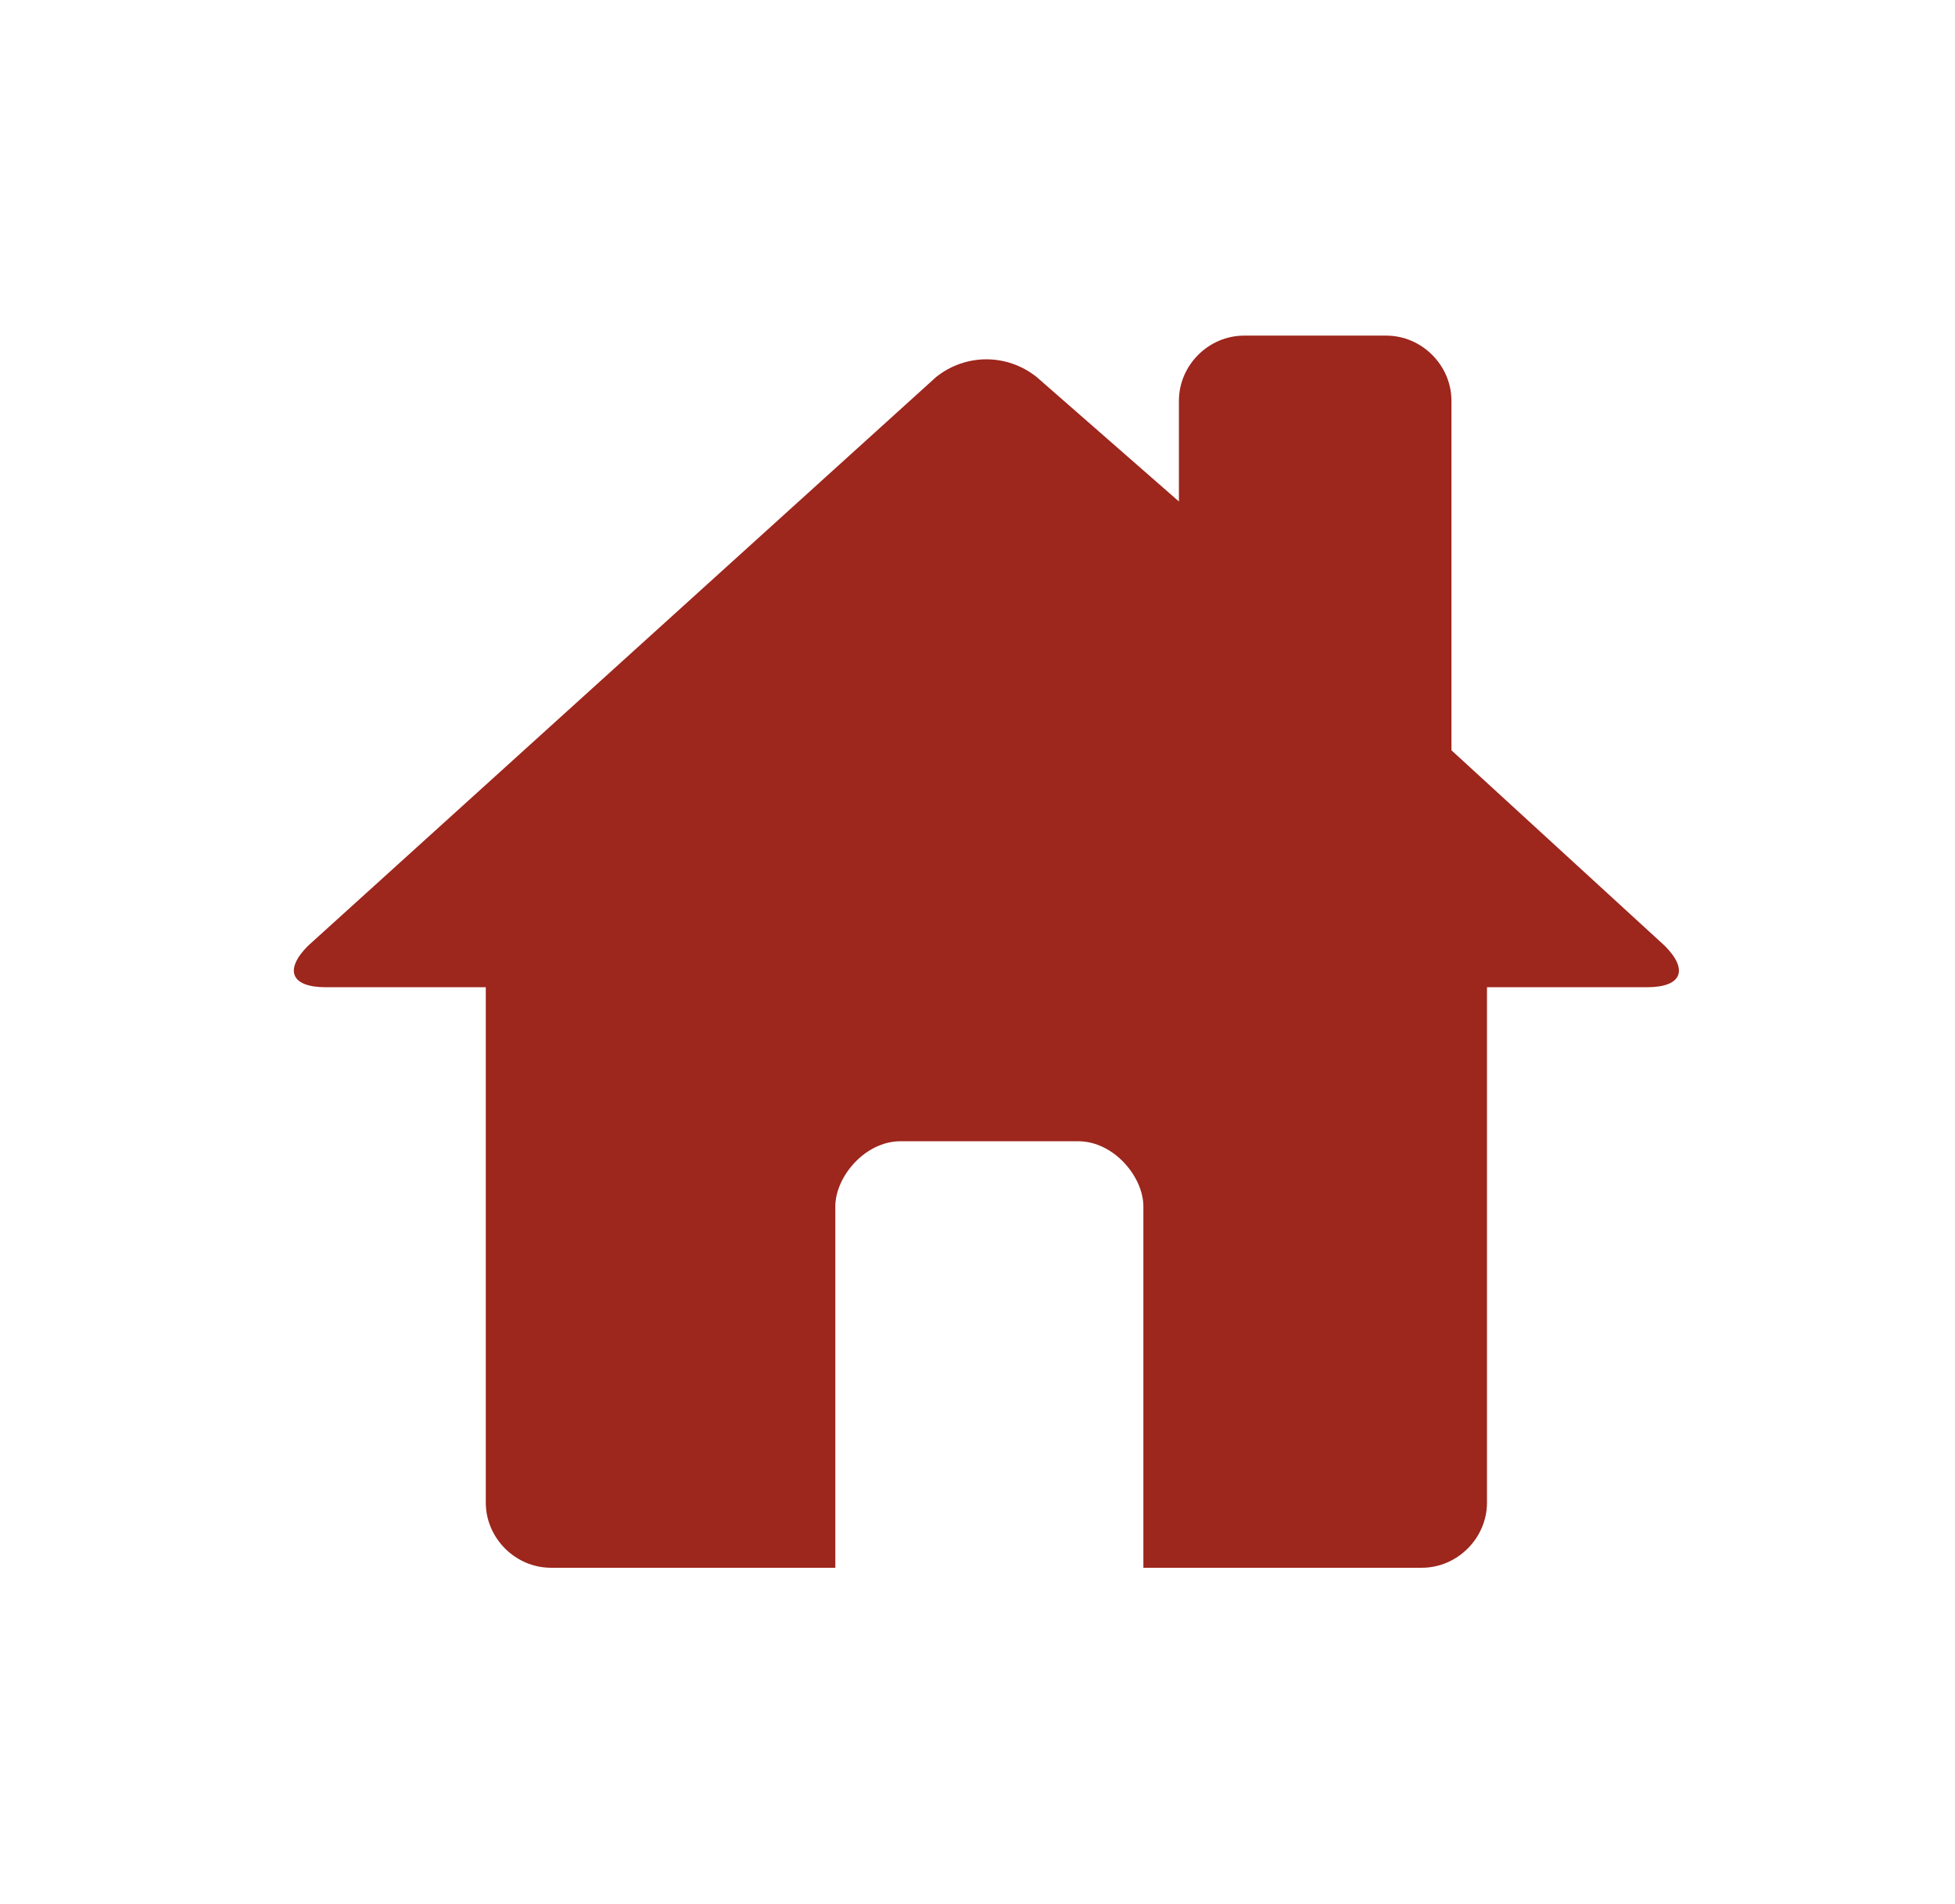
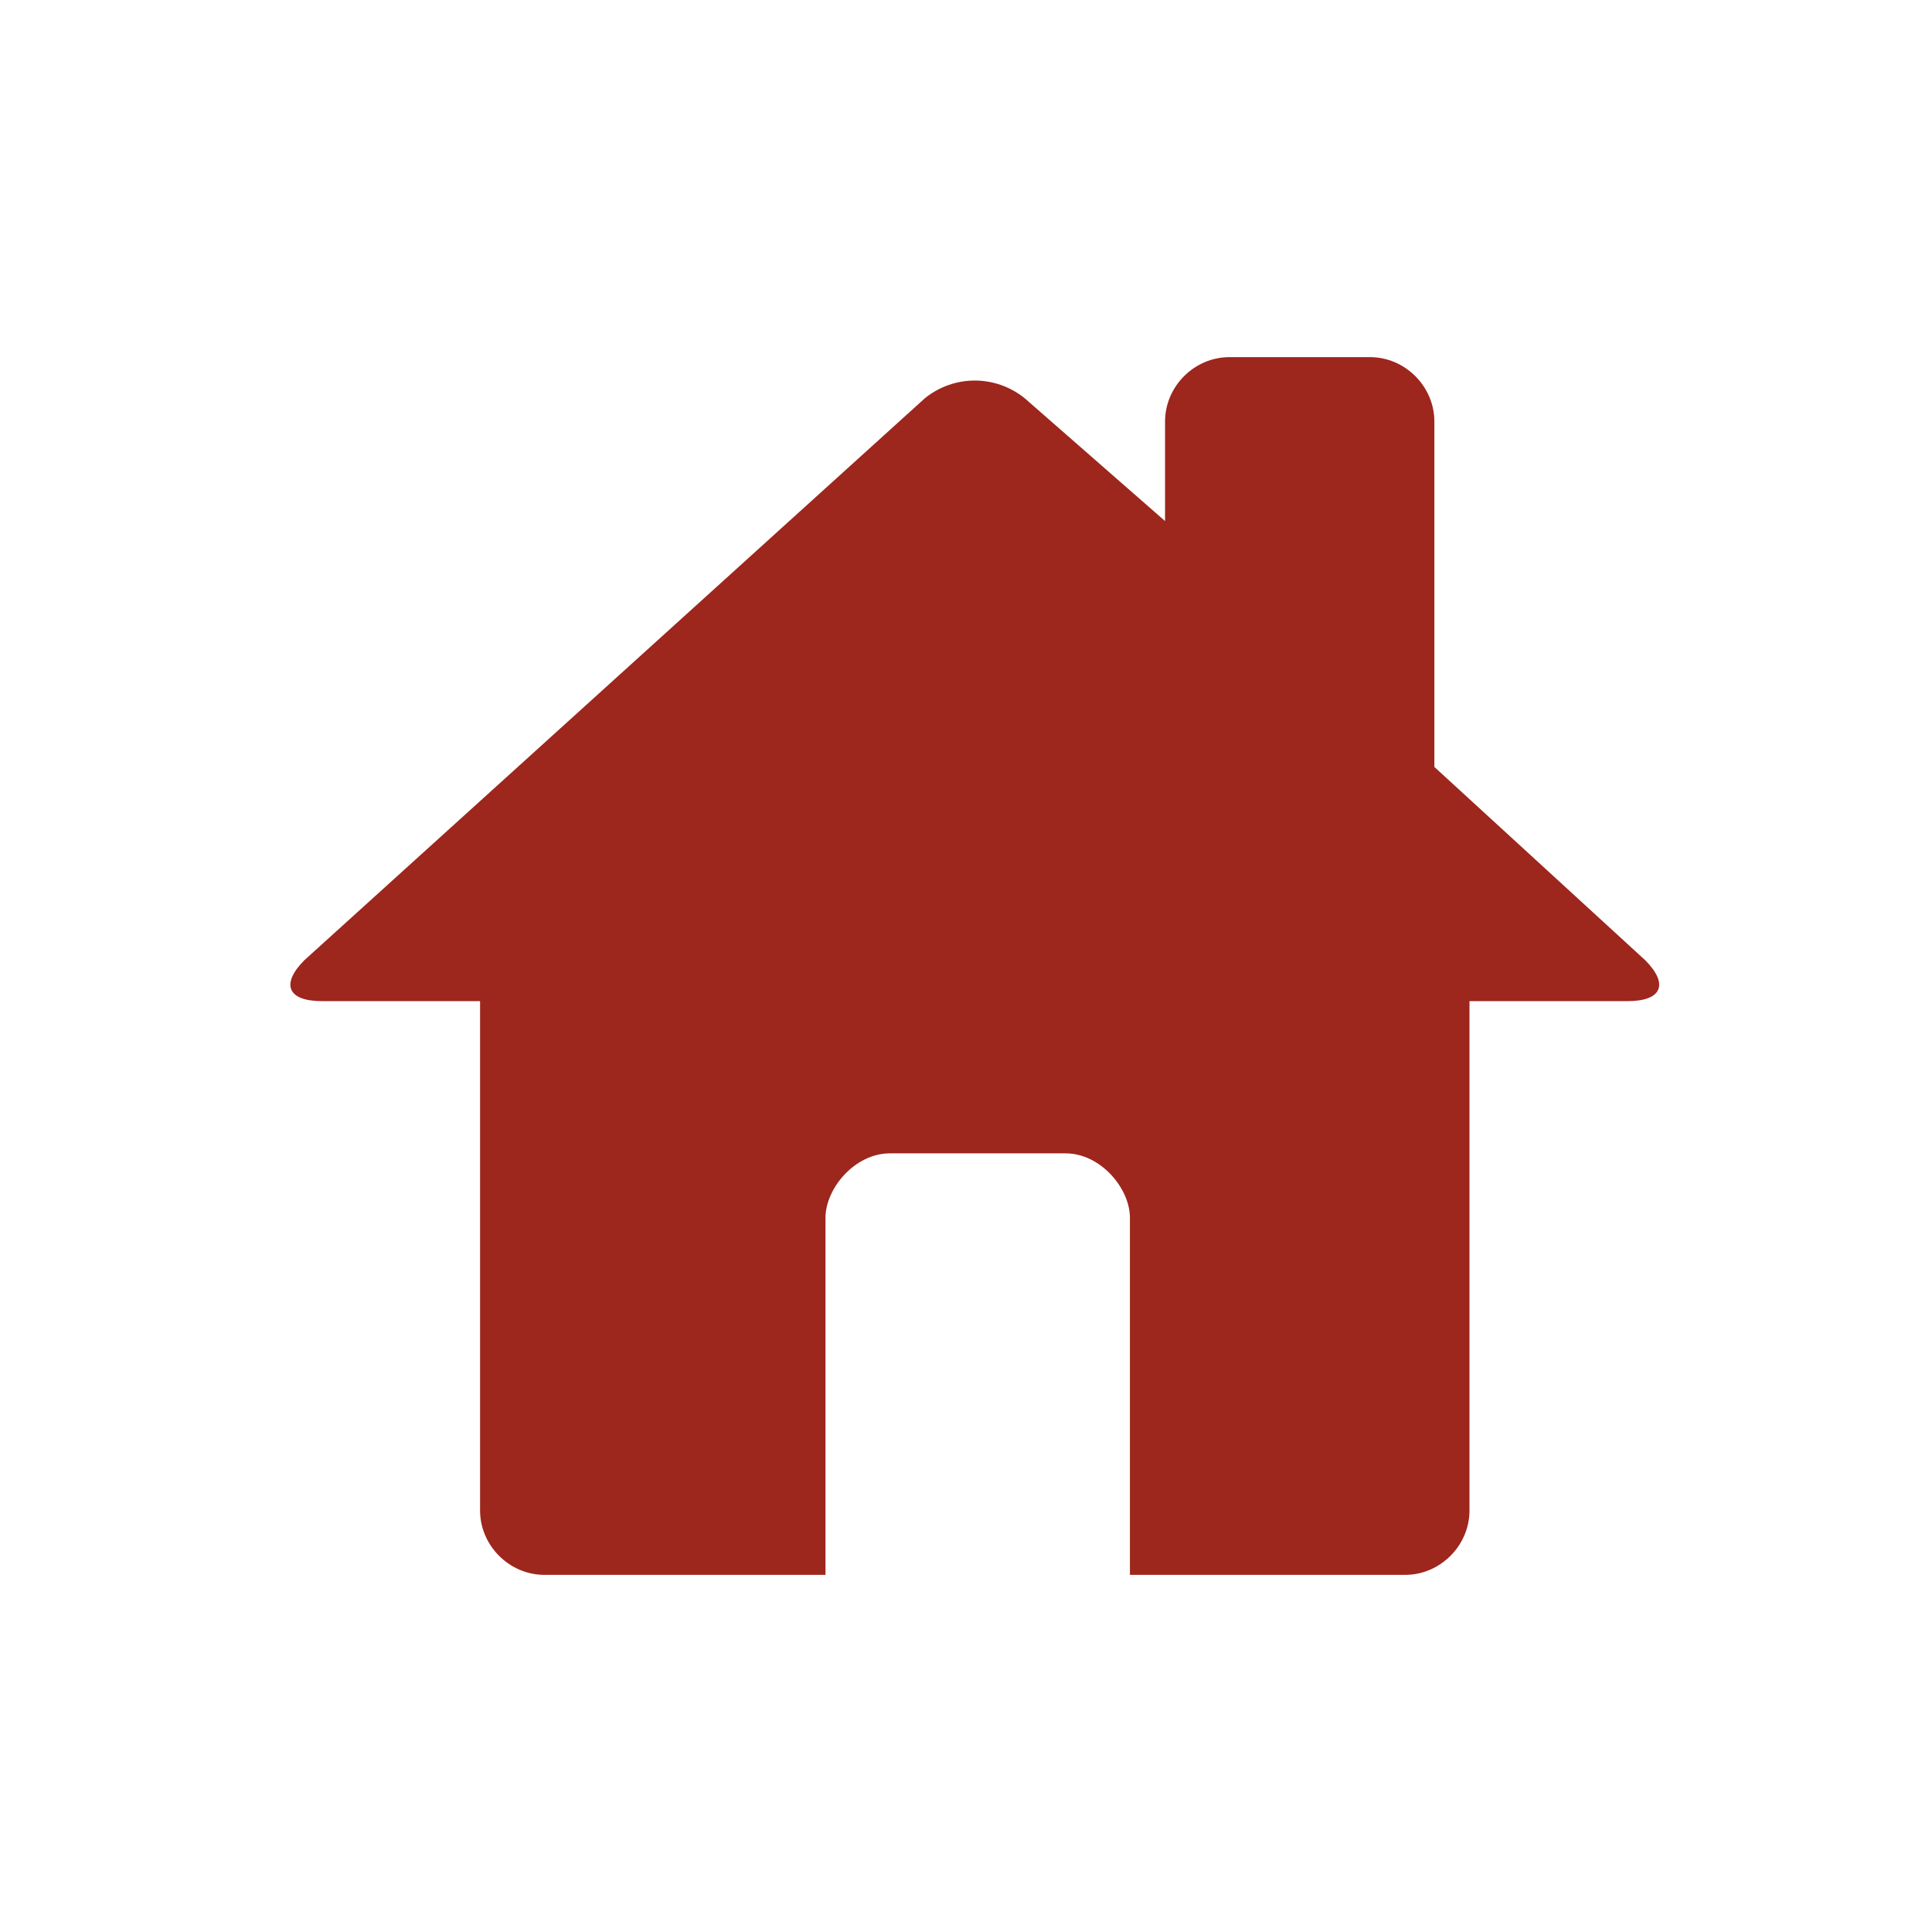
- <svg xmlns="http://www.w3.org/2000/svg" version="1.2" viewBox="0 0 33 32" width="38" height="37">
+ <svg xmlns="http://www.w3.org/2000/svg" version="1.2" viewBox="0 0 33 32" width="45" height="45">
  <style>
		.s0 { fill: #9d261d } 
	</style>
  <g id="SVGRepo_bgCarrier">
	</g>
  <g id="SVGRepo_tracerCarrier">
	</g>
  <g id="SVGRepo_iconCarrier">
    <path id="Layer" class="s0" d="m24.5 12.6l3.6 3.3c0.4 0.4 0.3 0.7-0.3 0.7h-2.7v8.7c0 0.6-0.5 1.1-1.1 1.1h-4.7v-6.1c0-0.5-0.5-1.1-1.1-1.1h-3c-0.6 0-1.1 0.6-1.1 1.1v6.1h-4.8c-0.6 0-1.1-0.5-1.1-1.1v-8.7h-2.7c-0.6 0-0.7-0.3-0.3-0.7l10.6-9.6c0.5-0.4 1.2-0.4 1.7 0l2.4 2.1v-1.7c0-0.6 0.5-1.1 1.1-1.1h2.4c0.6 0 1.1 0.5 1.1 1.1 0 0 0 5.9 0 5.9z" />
  </g>
</svg>
